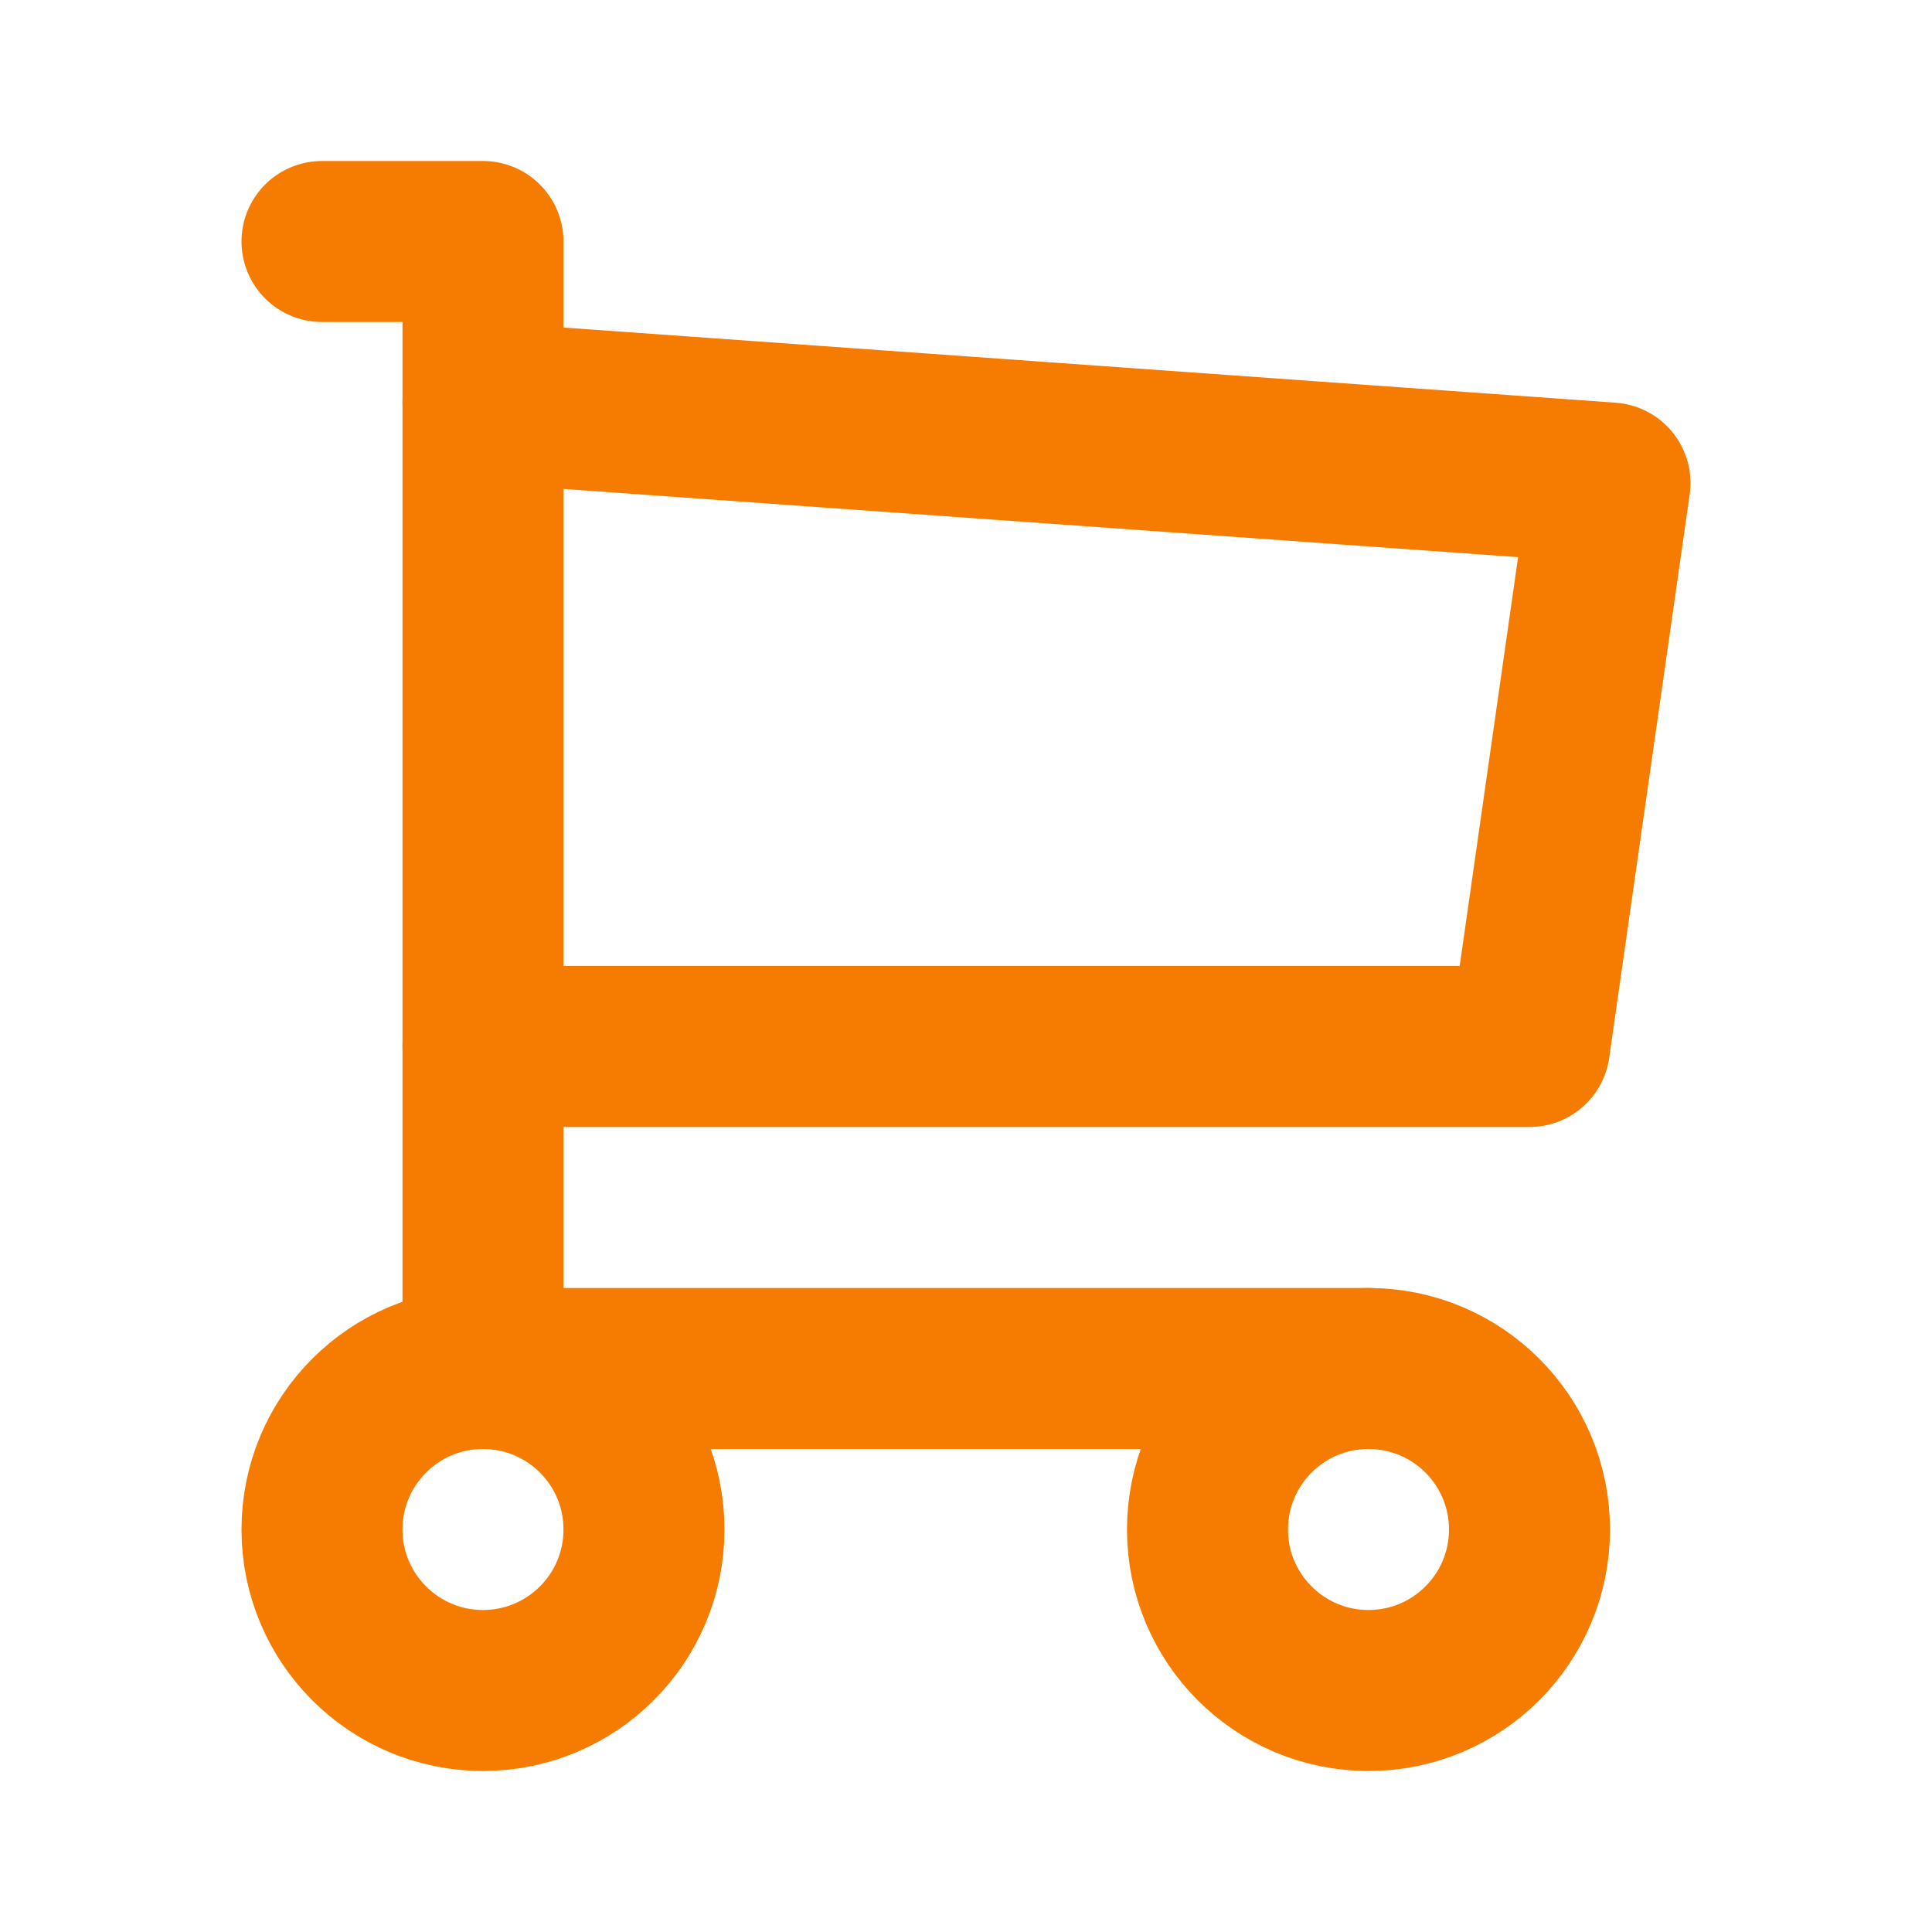
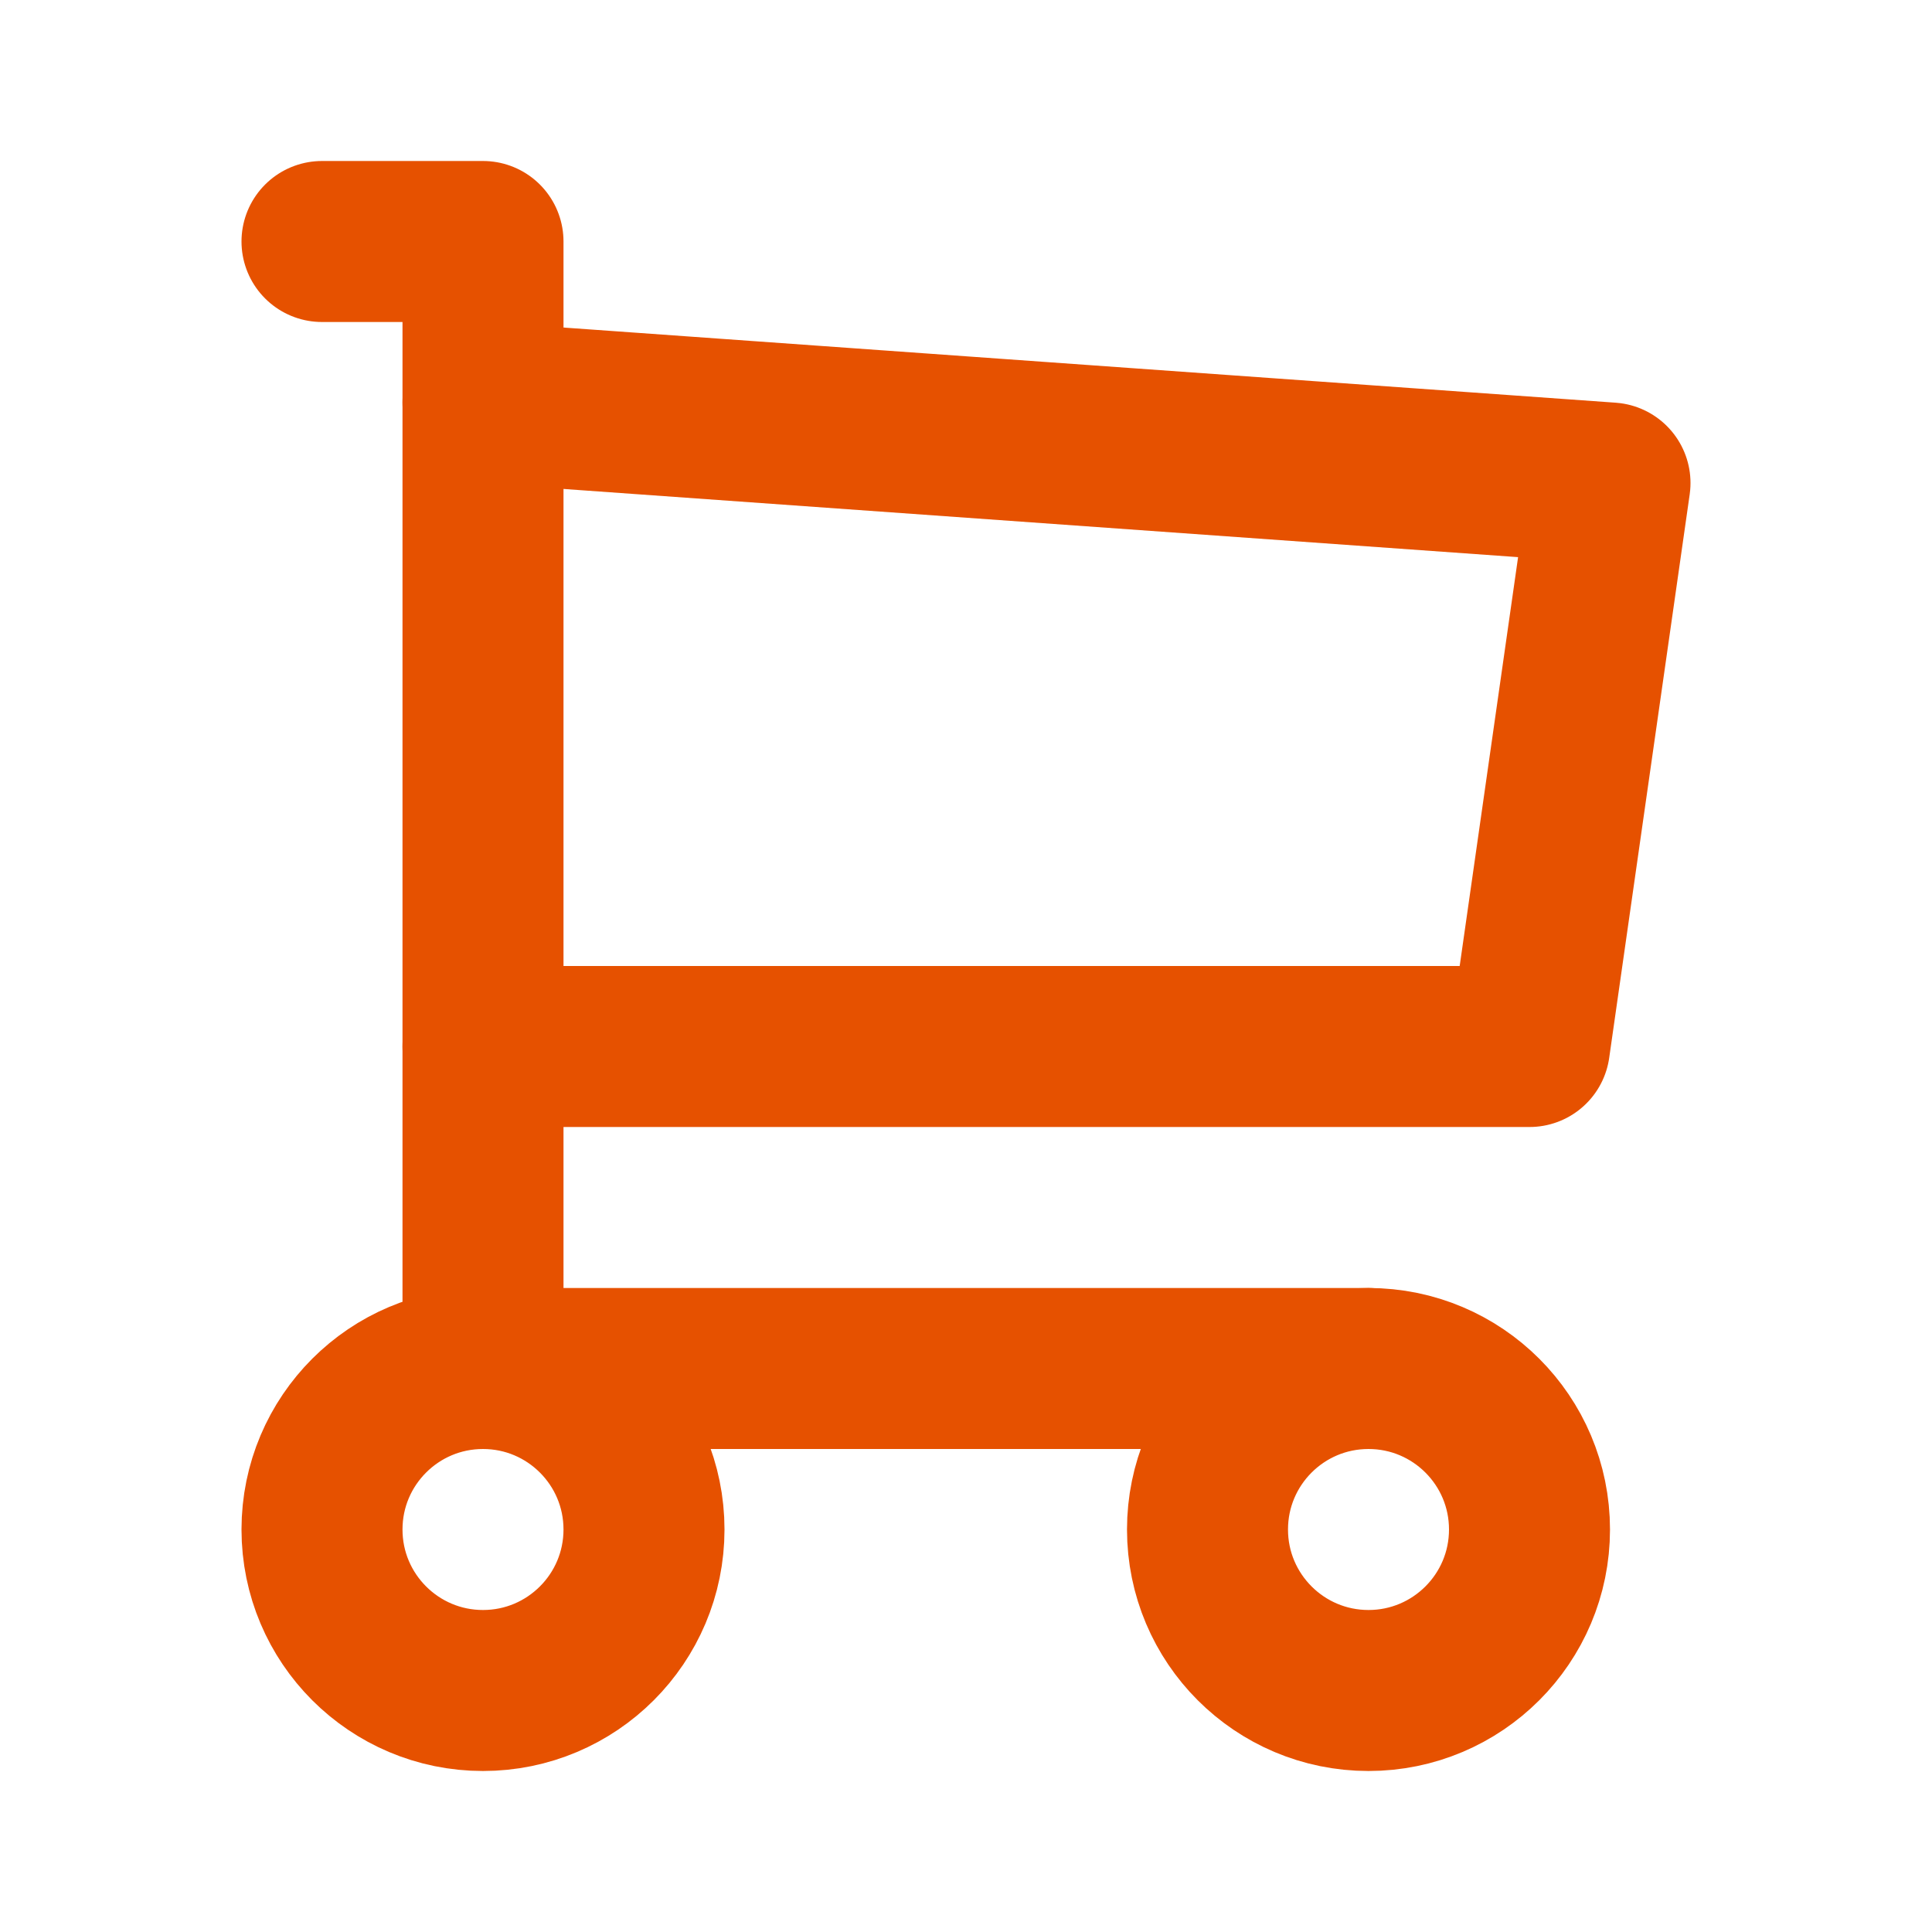
- <svg xmlns="http://www.w3.org/2000/svg" width="24" height="24" viewBox="0 0 24 24" fill="none" stroke="#F57C00" stroke-width="2" stroke-linecap="round" stroke-linejoin="round" class="icon icon-tabler icons-tabler-outline icon-tabler-shopping-cart">
+ <svg xmlns="http://www.w3.org/2000/svg" width="24" height="24" viewBox="0 0 24 24" fill="none" stroke="#E65100" stroke-width="2" stroke-linecap="round" stroke-linejoin="round" class="icon icon-tabler icons-tabler-outline icon-tabler-shopping-cart">
  <path stroke="none" d="M0 0h24v24H0z" fill="none" />
  <path d="M6 19m-2 0a2 2 0 1 0 4 0a2 2 0 1 0 -4 0" />
  <path d="M17 19m-2 0a2 2 0 1 0 4 0a2 2 0 1 0 -4 0" />
  <path d="M17 17h-11v-14h-2" />
  <path d="M6 5l14 1l-1 7h-13" />
</svg>
